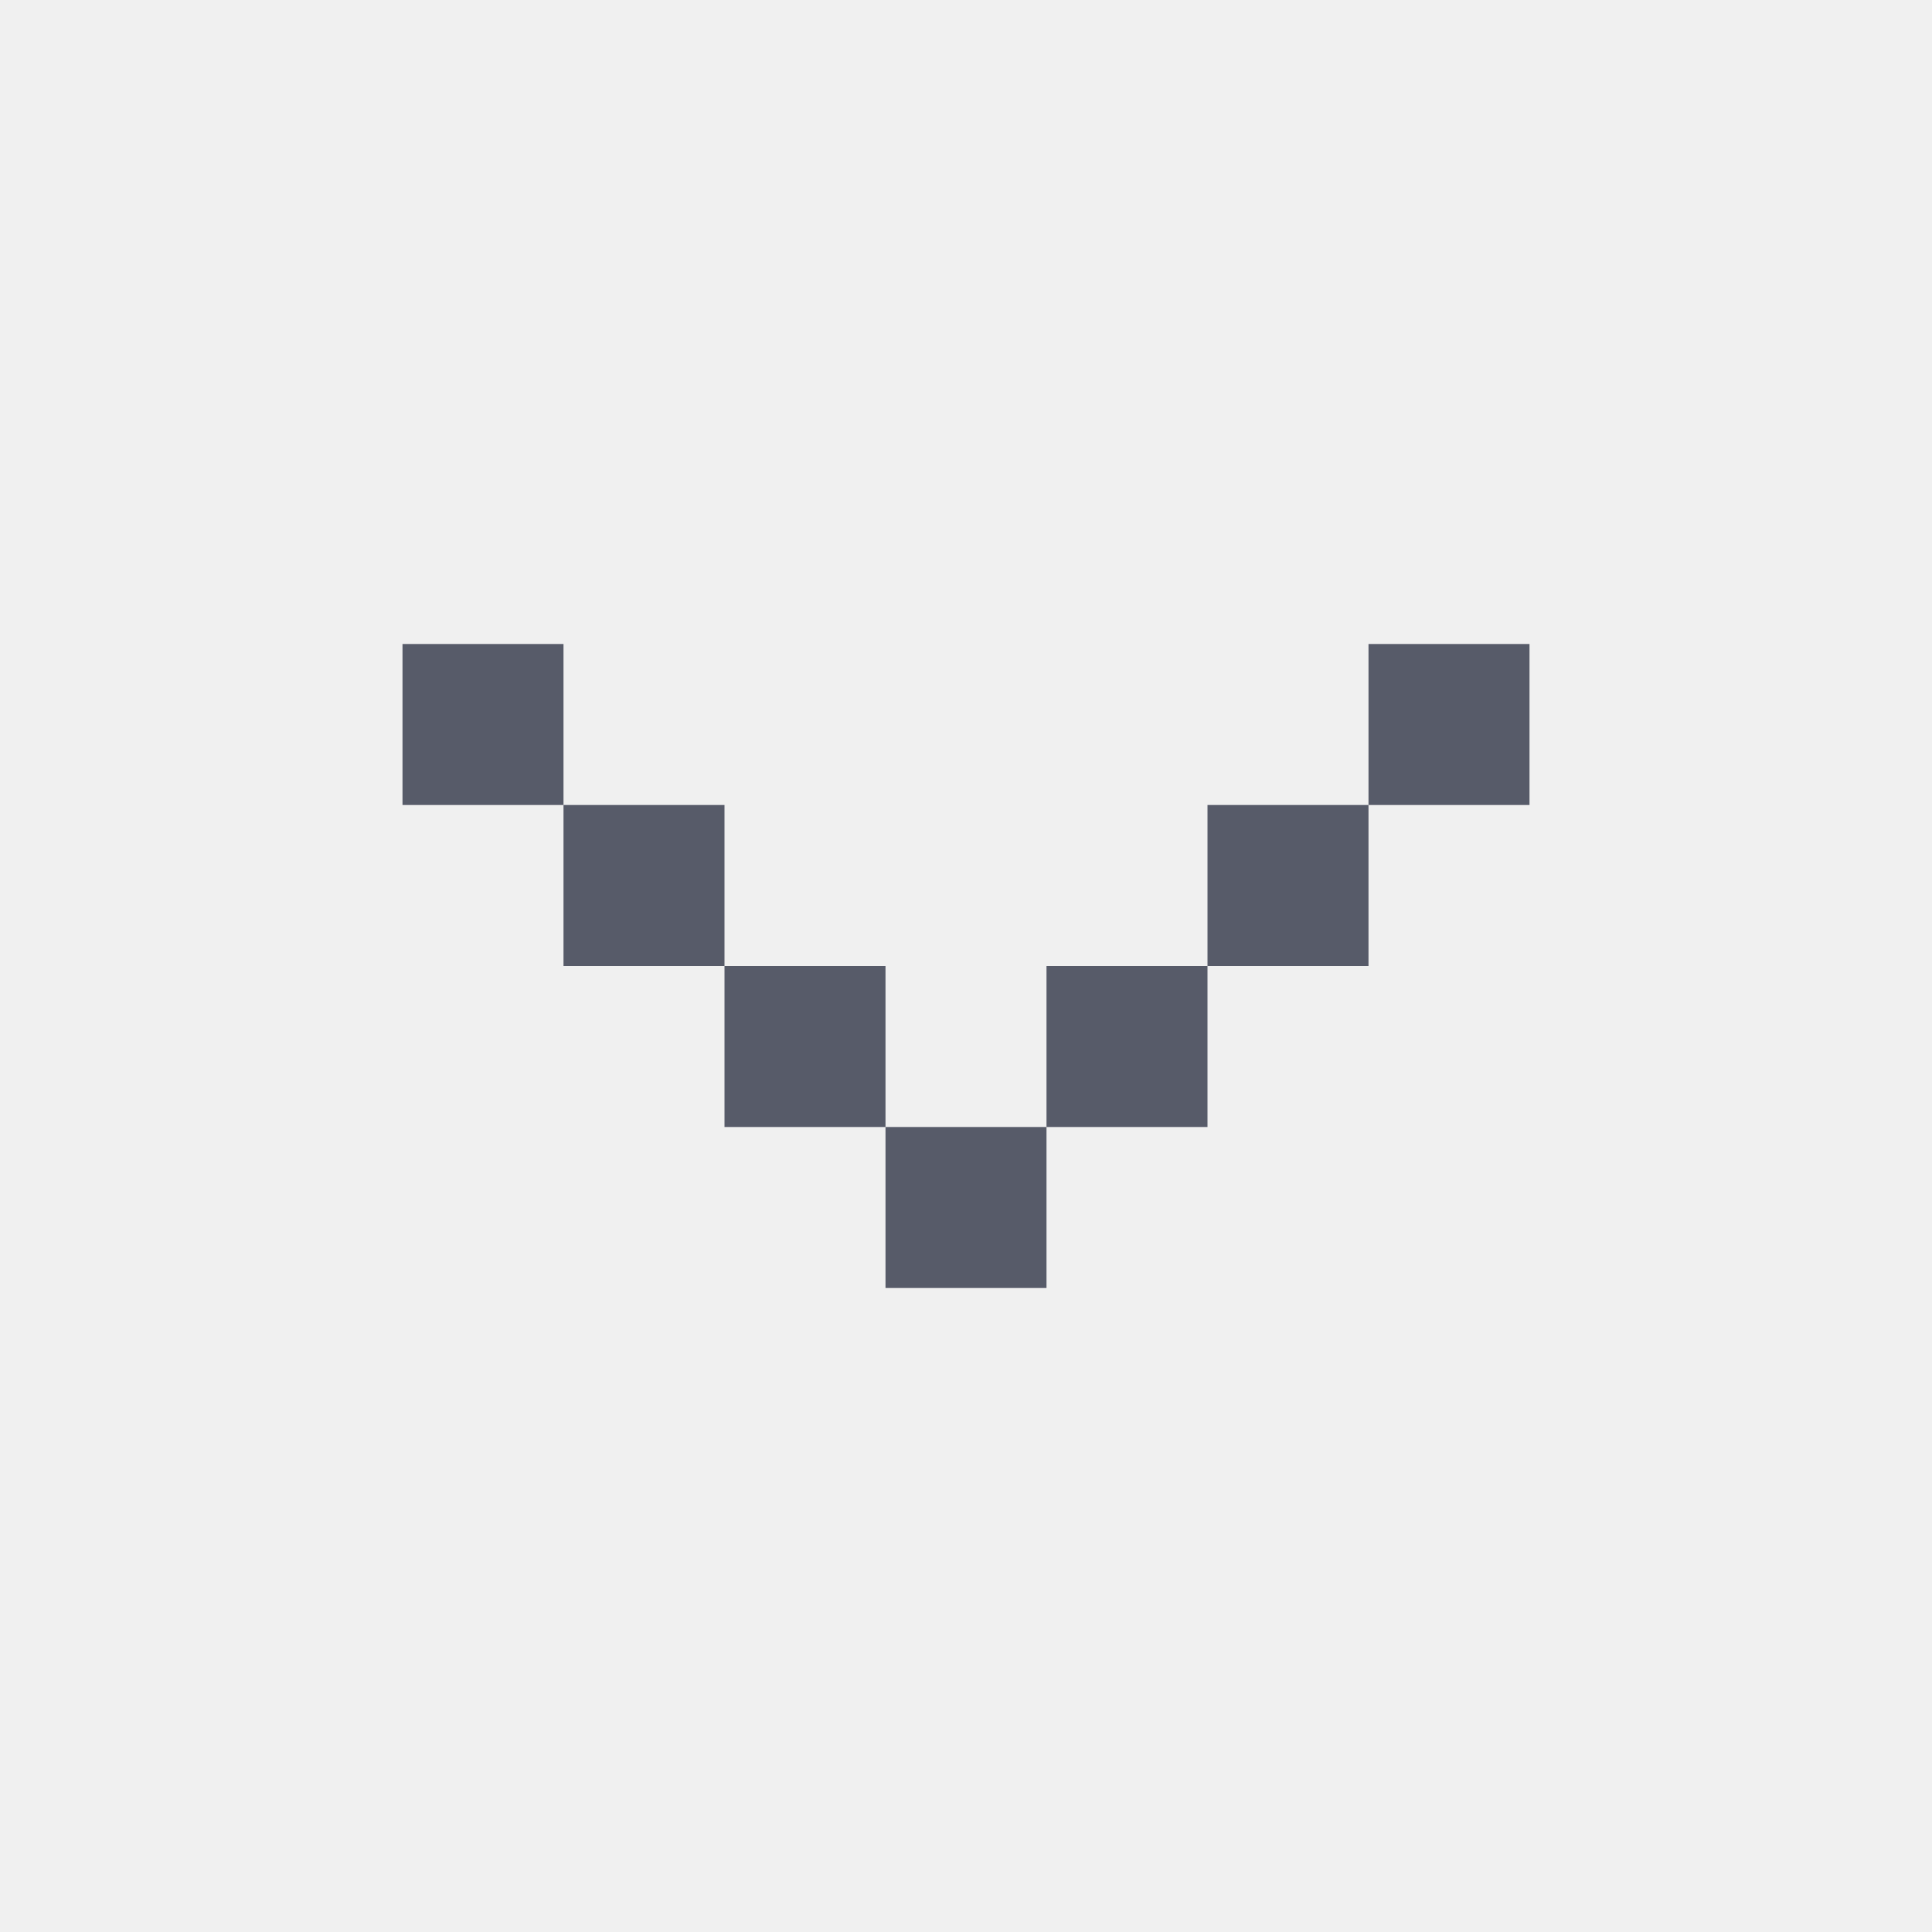
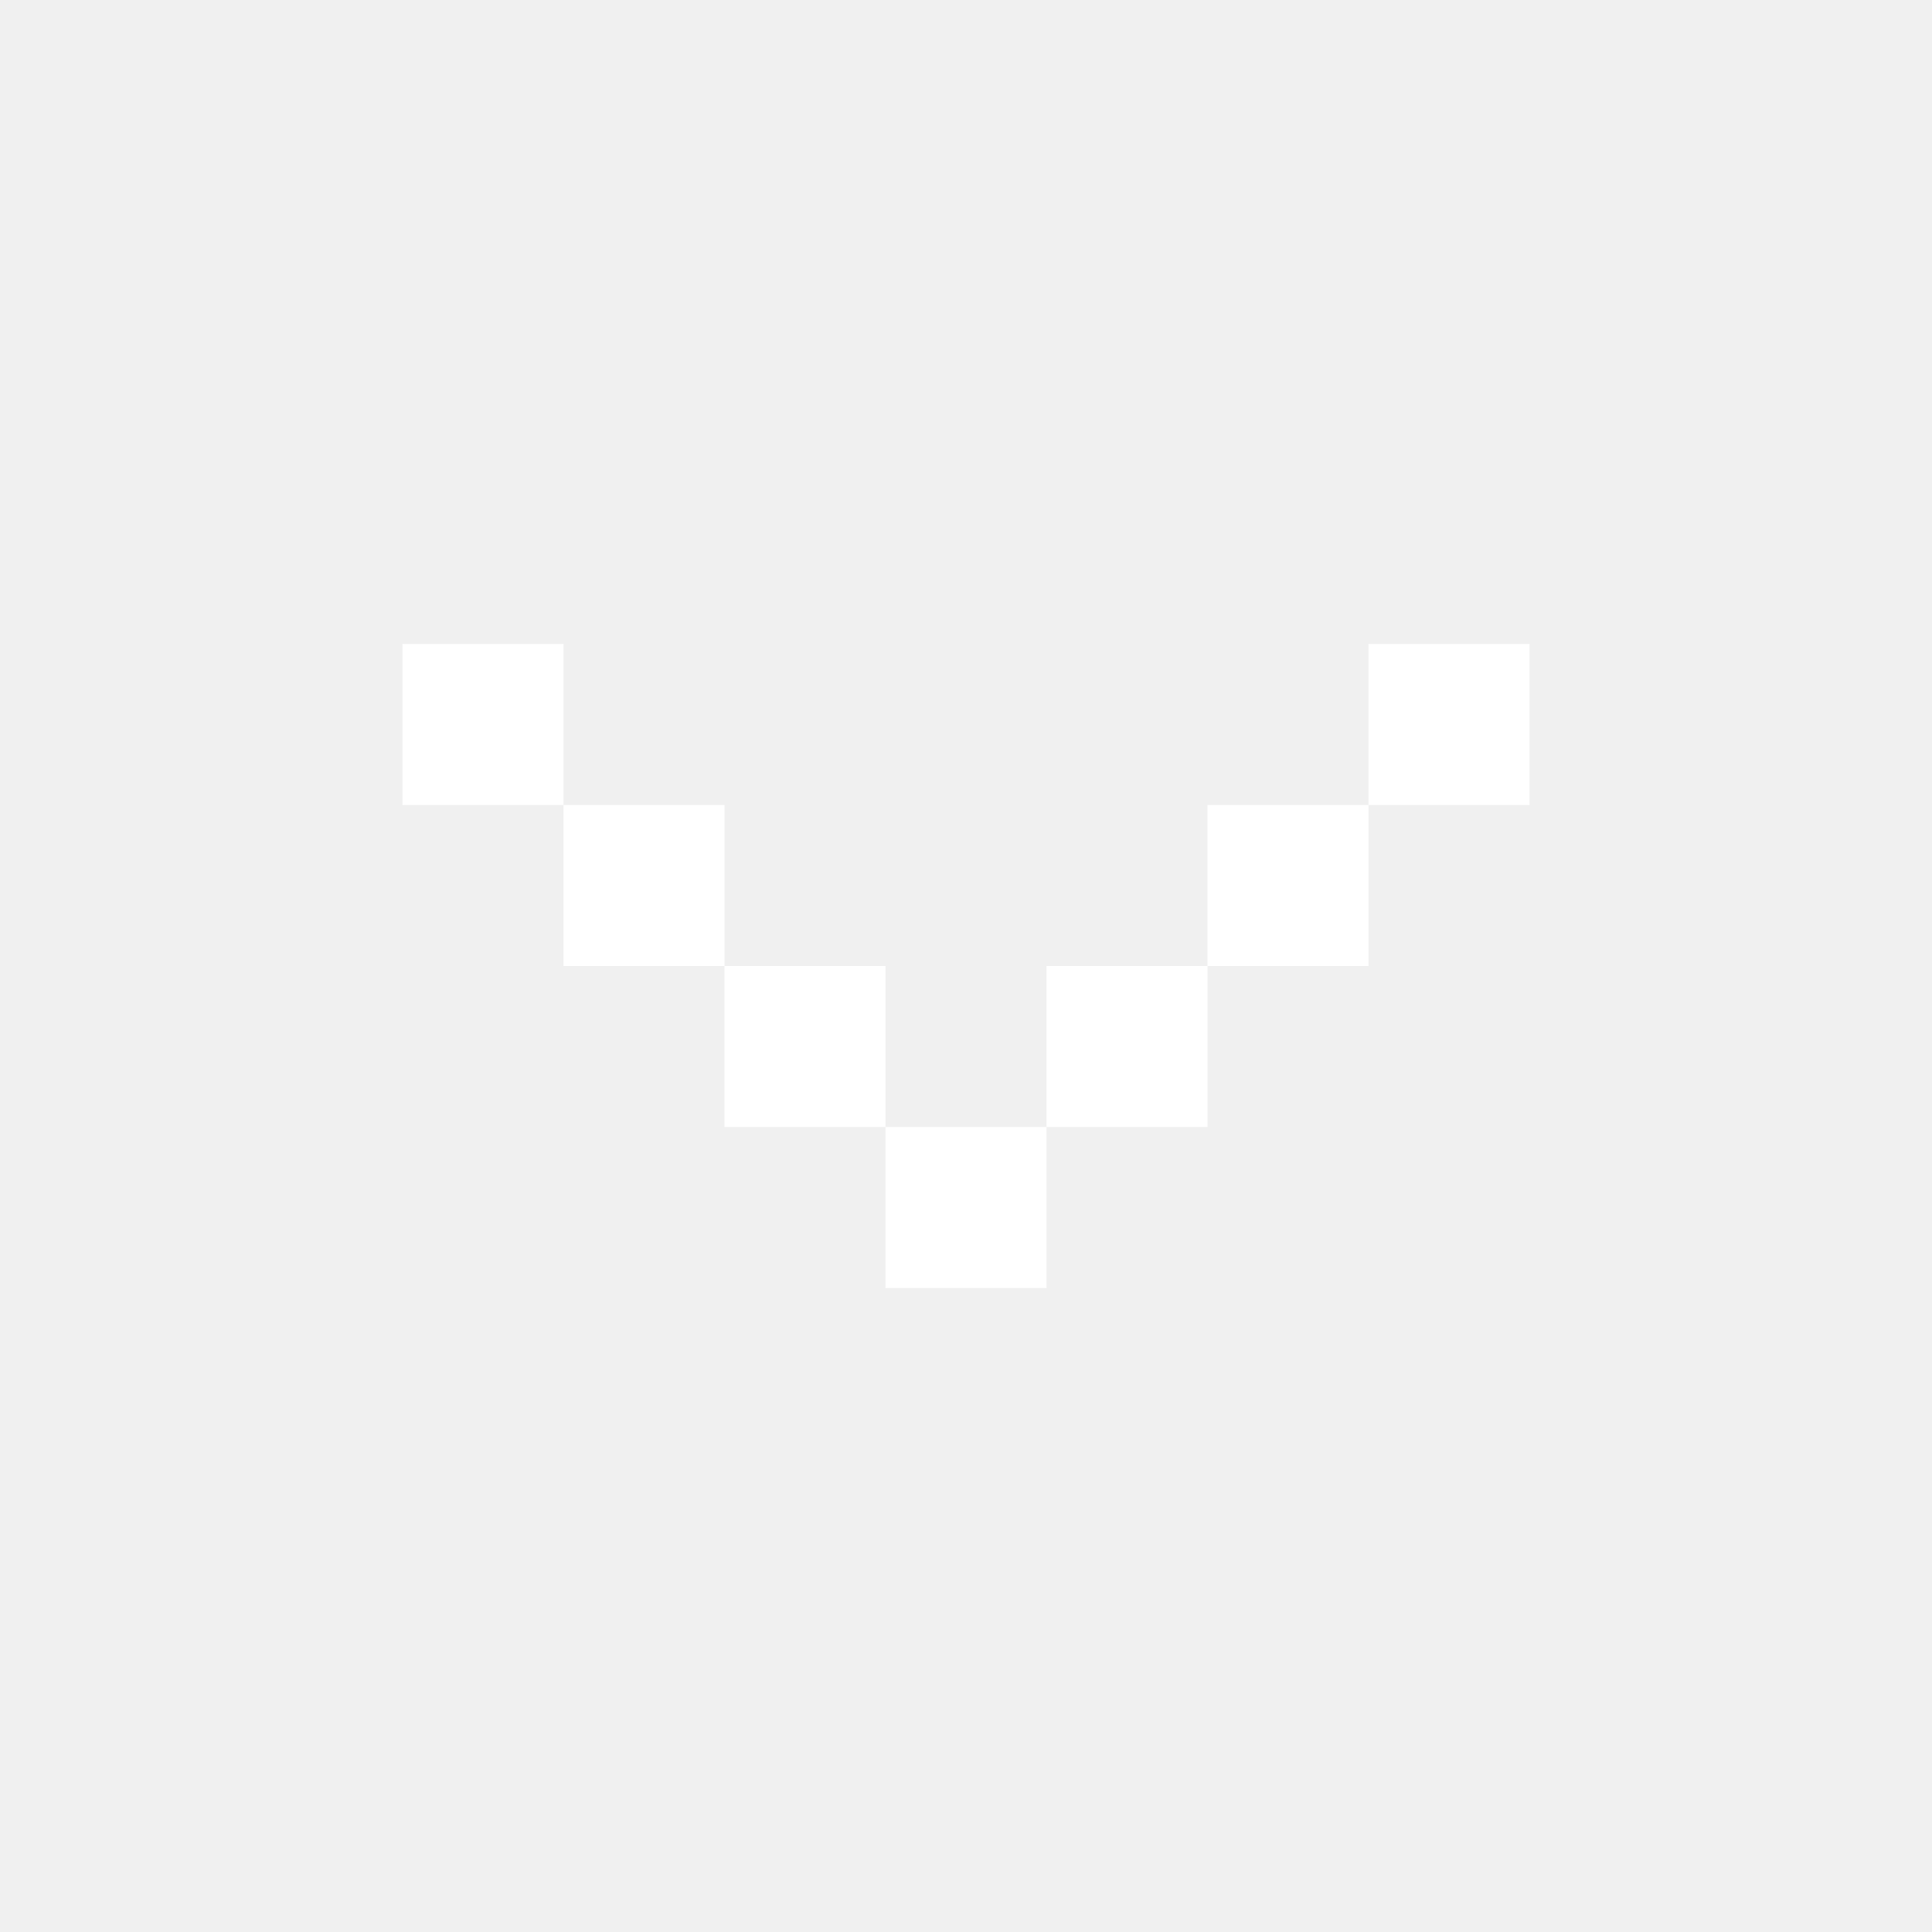
<svg xmlns="http://www.w3.org/2000/svg" width="24" height="24" viewBox="0 0 24 24" fill="none">
-   <path fill-rule="evenodd" clip-rule="evenodd" d="M7 8H5V10H7V12H9V14H11V16H13V14H15V12H17V10H19V8H17V10H15V12H13V14H11V12H9V10H7V8Z" fill="#575B69" />
+   <path fill-rule="evenodd" clip-rule="evenodd" d="M7 8H5V10H7V12H9V14H11V16H13V14H15V12H17V10H19V8H17V10H15V12H13V14H11V12H9V10H7V8Z" fill="#FFFFFF" />
</svg>
